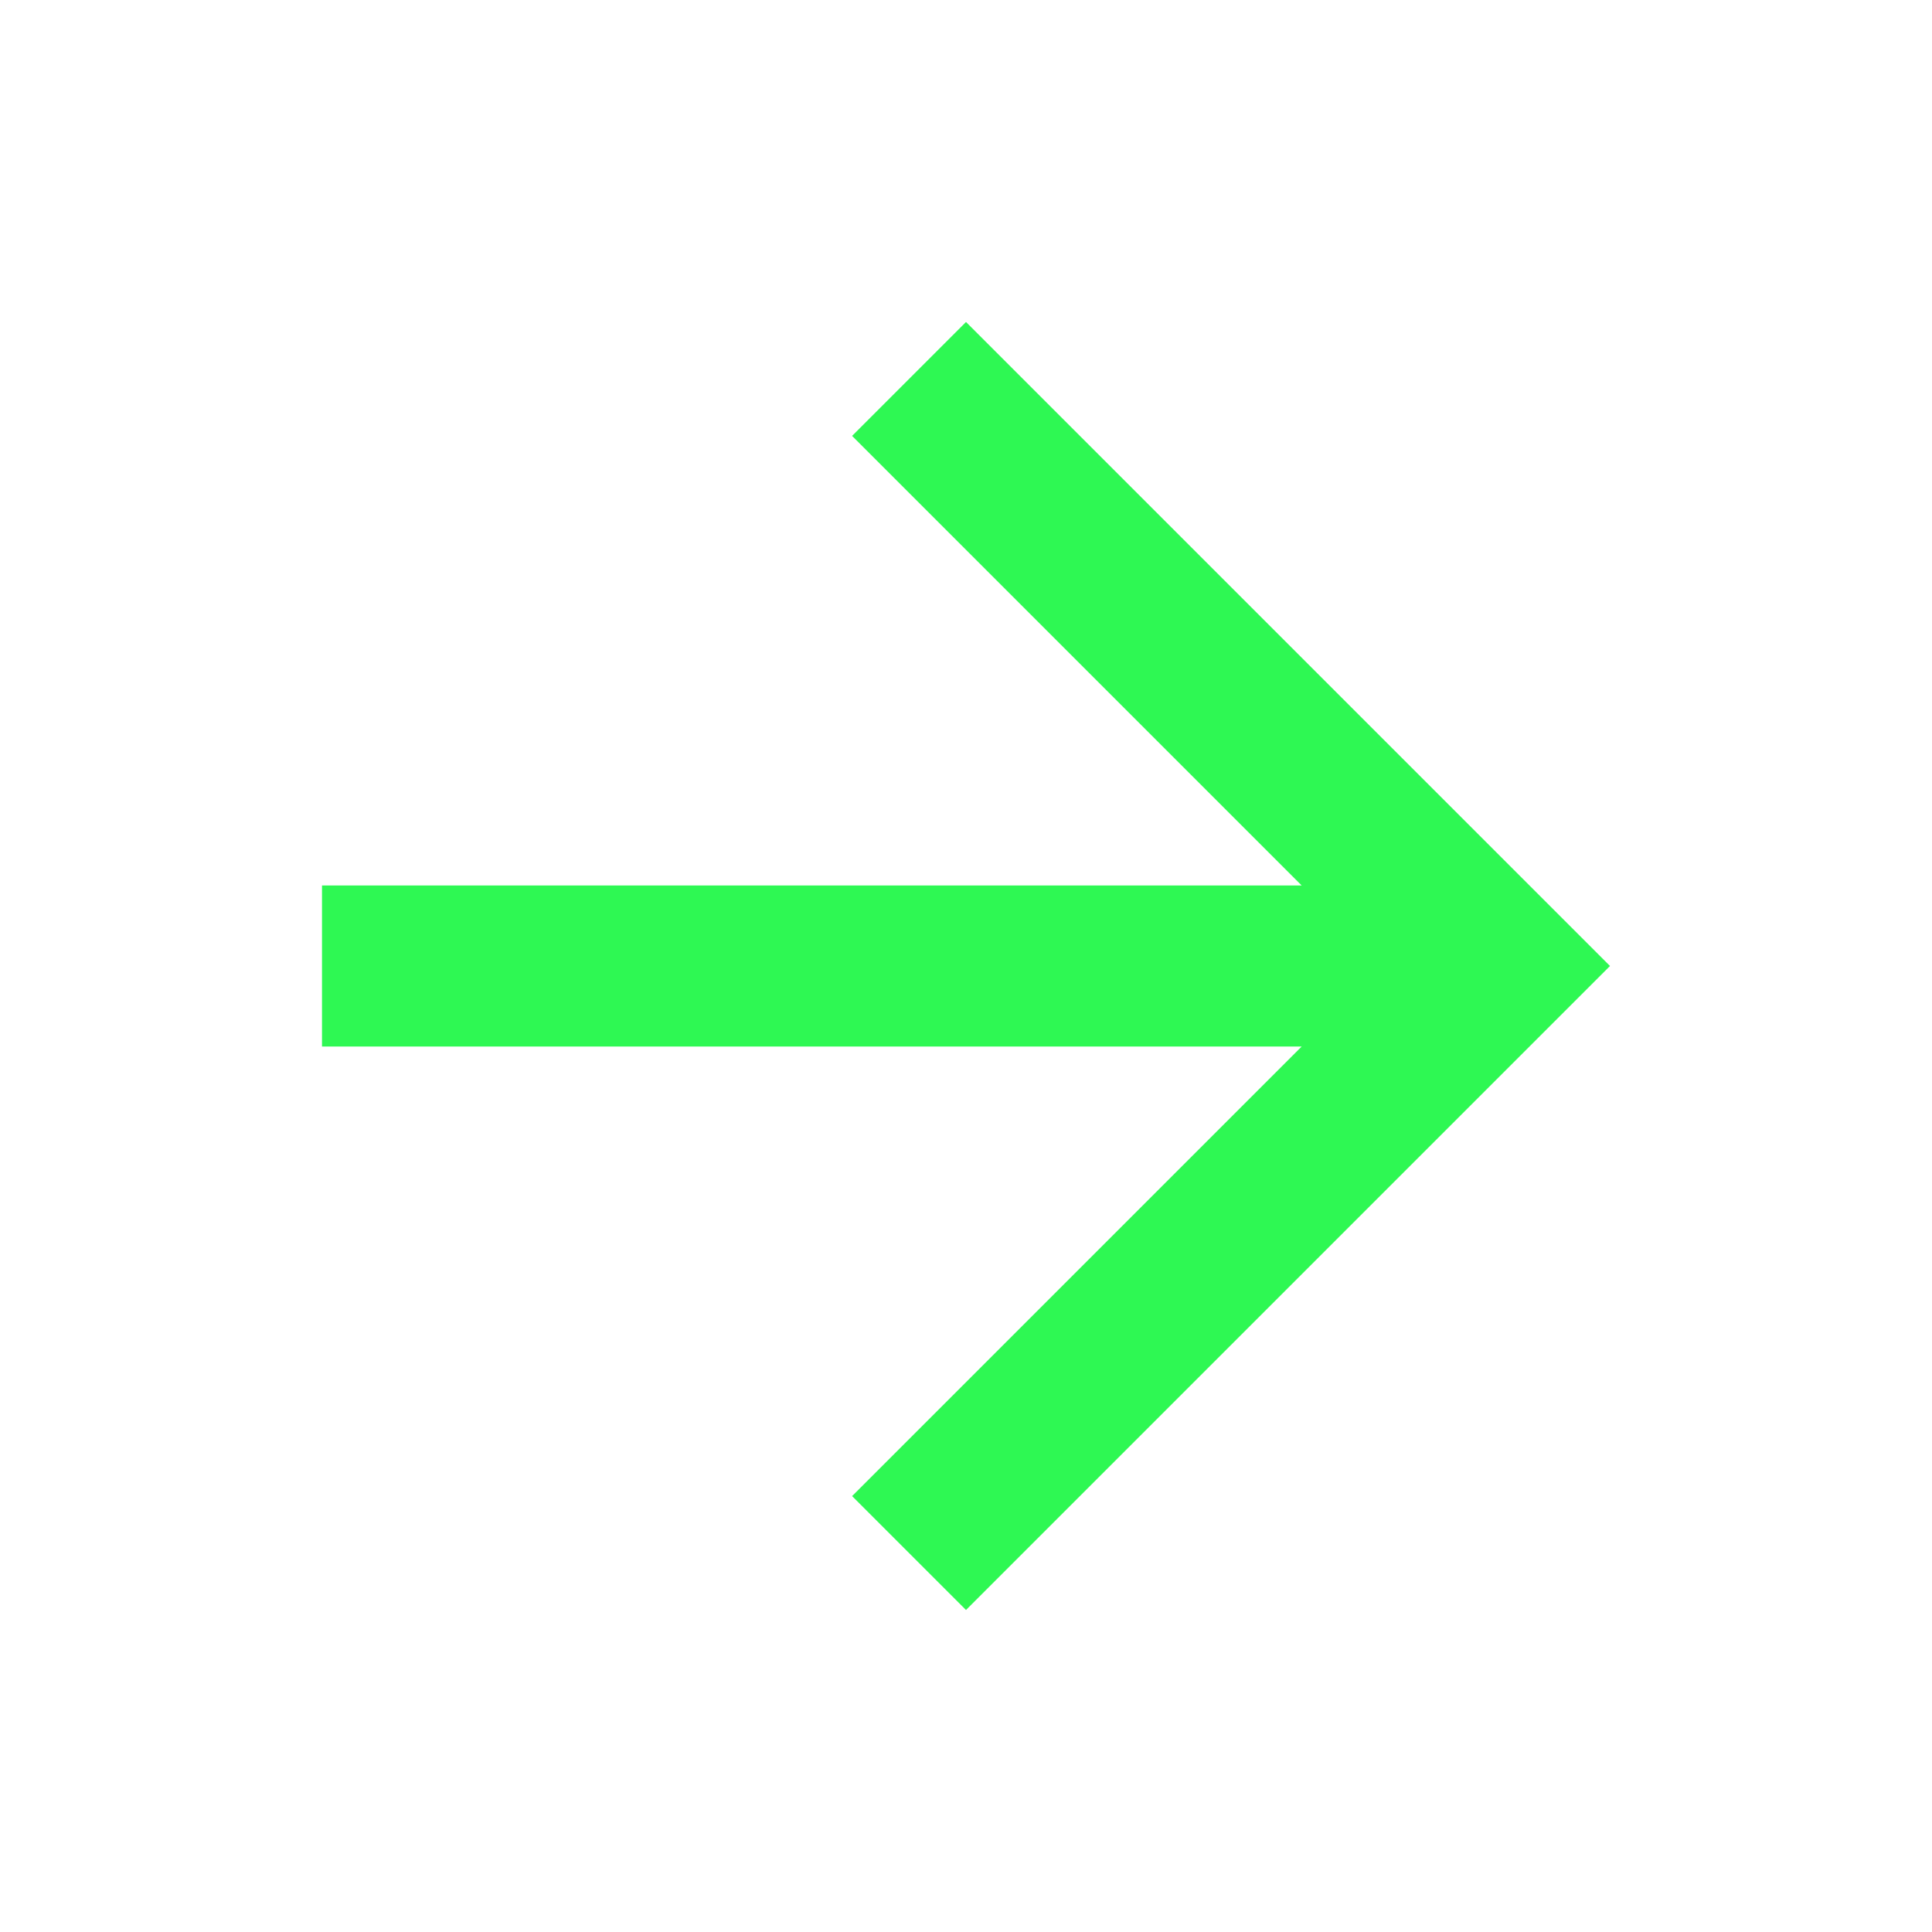
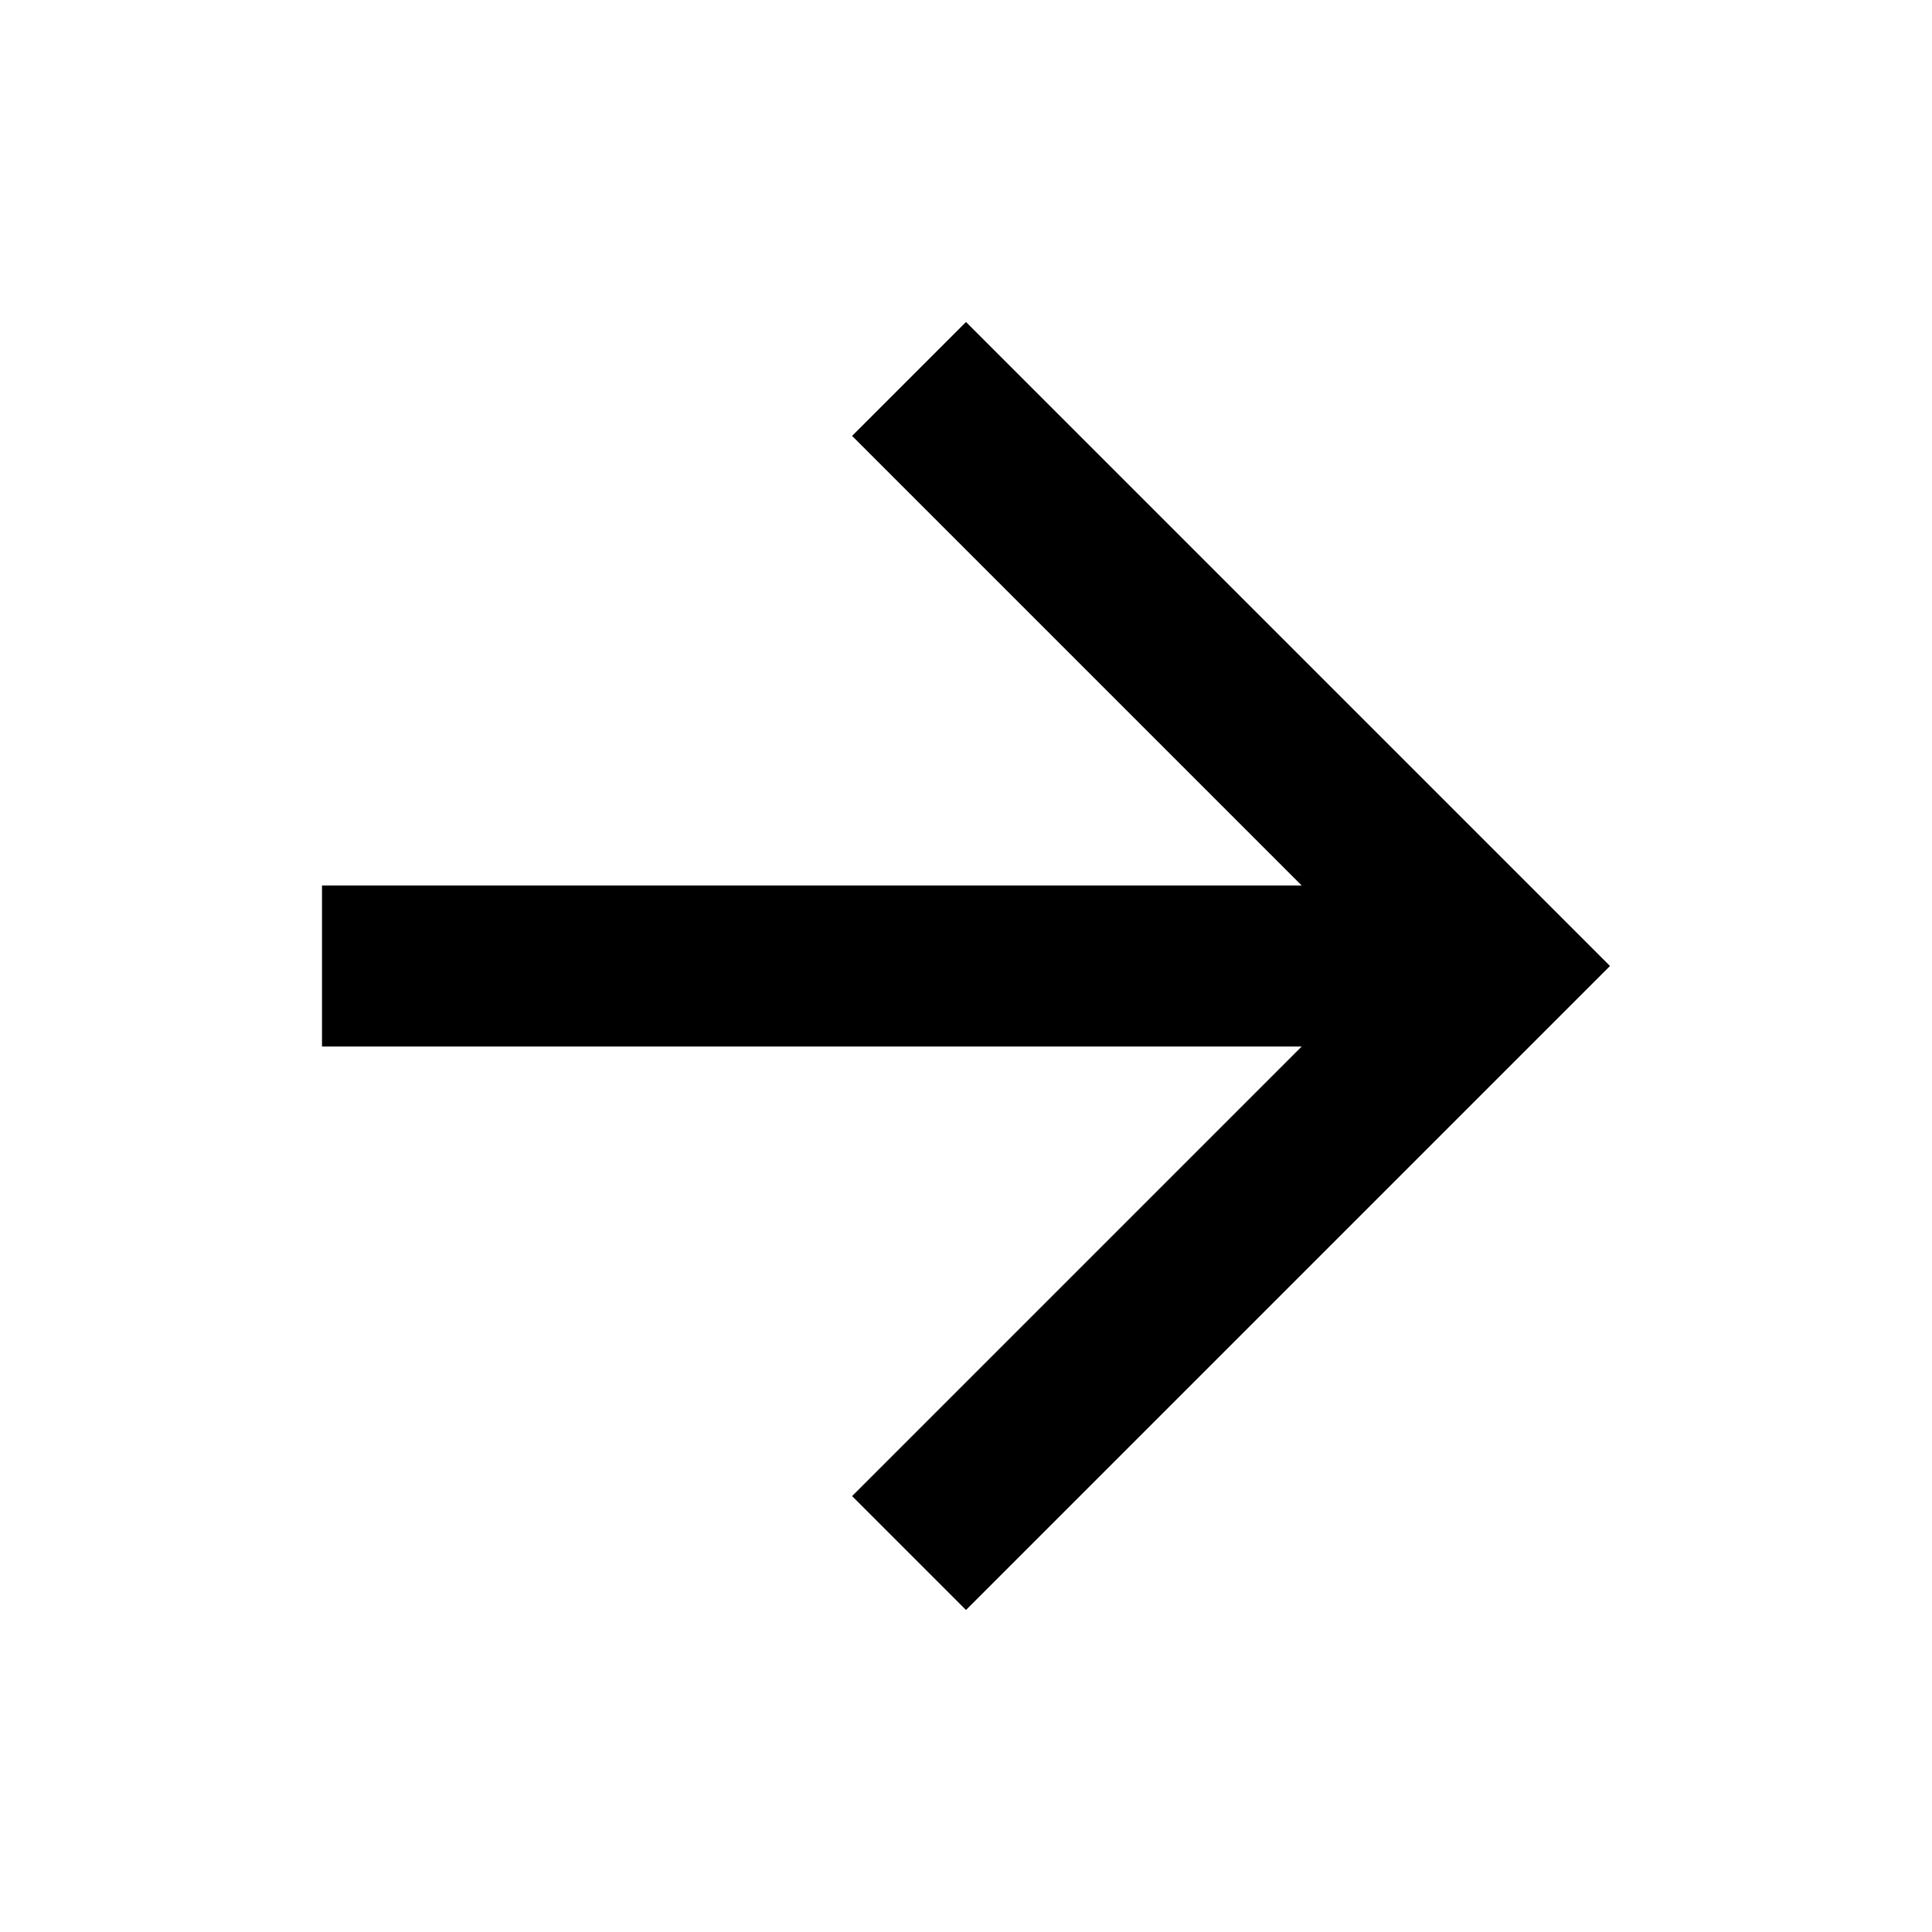
- <svg xmlns="http://www.w3.org/2000/svg" fill="#2EF853" viewBox="0 0 48 48">
+ <svg xmlns="http://www.w3.org/2000/svg" fill="currentColor" viewBox="0 0 48 48">
  <path d="M0 0h48v48h-48z" fill="none" />
  <path d="M24 8l-2.83 2.83 11.17 11.17h-24.34v4h24.34l-11.17 11.17 2.83 2.83 16-16z" />
</svg>
